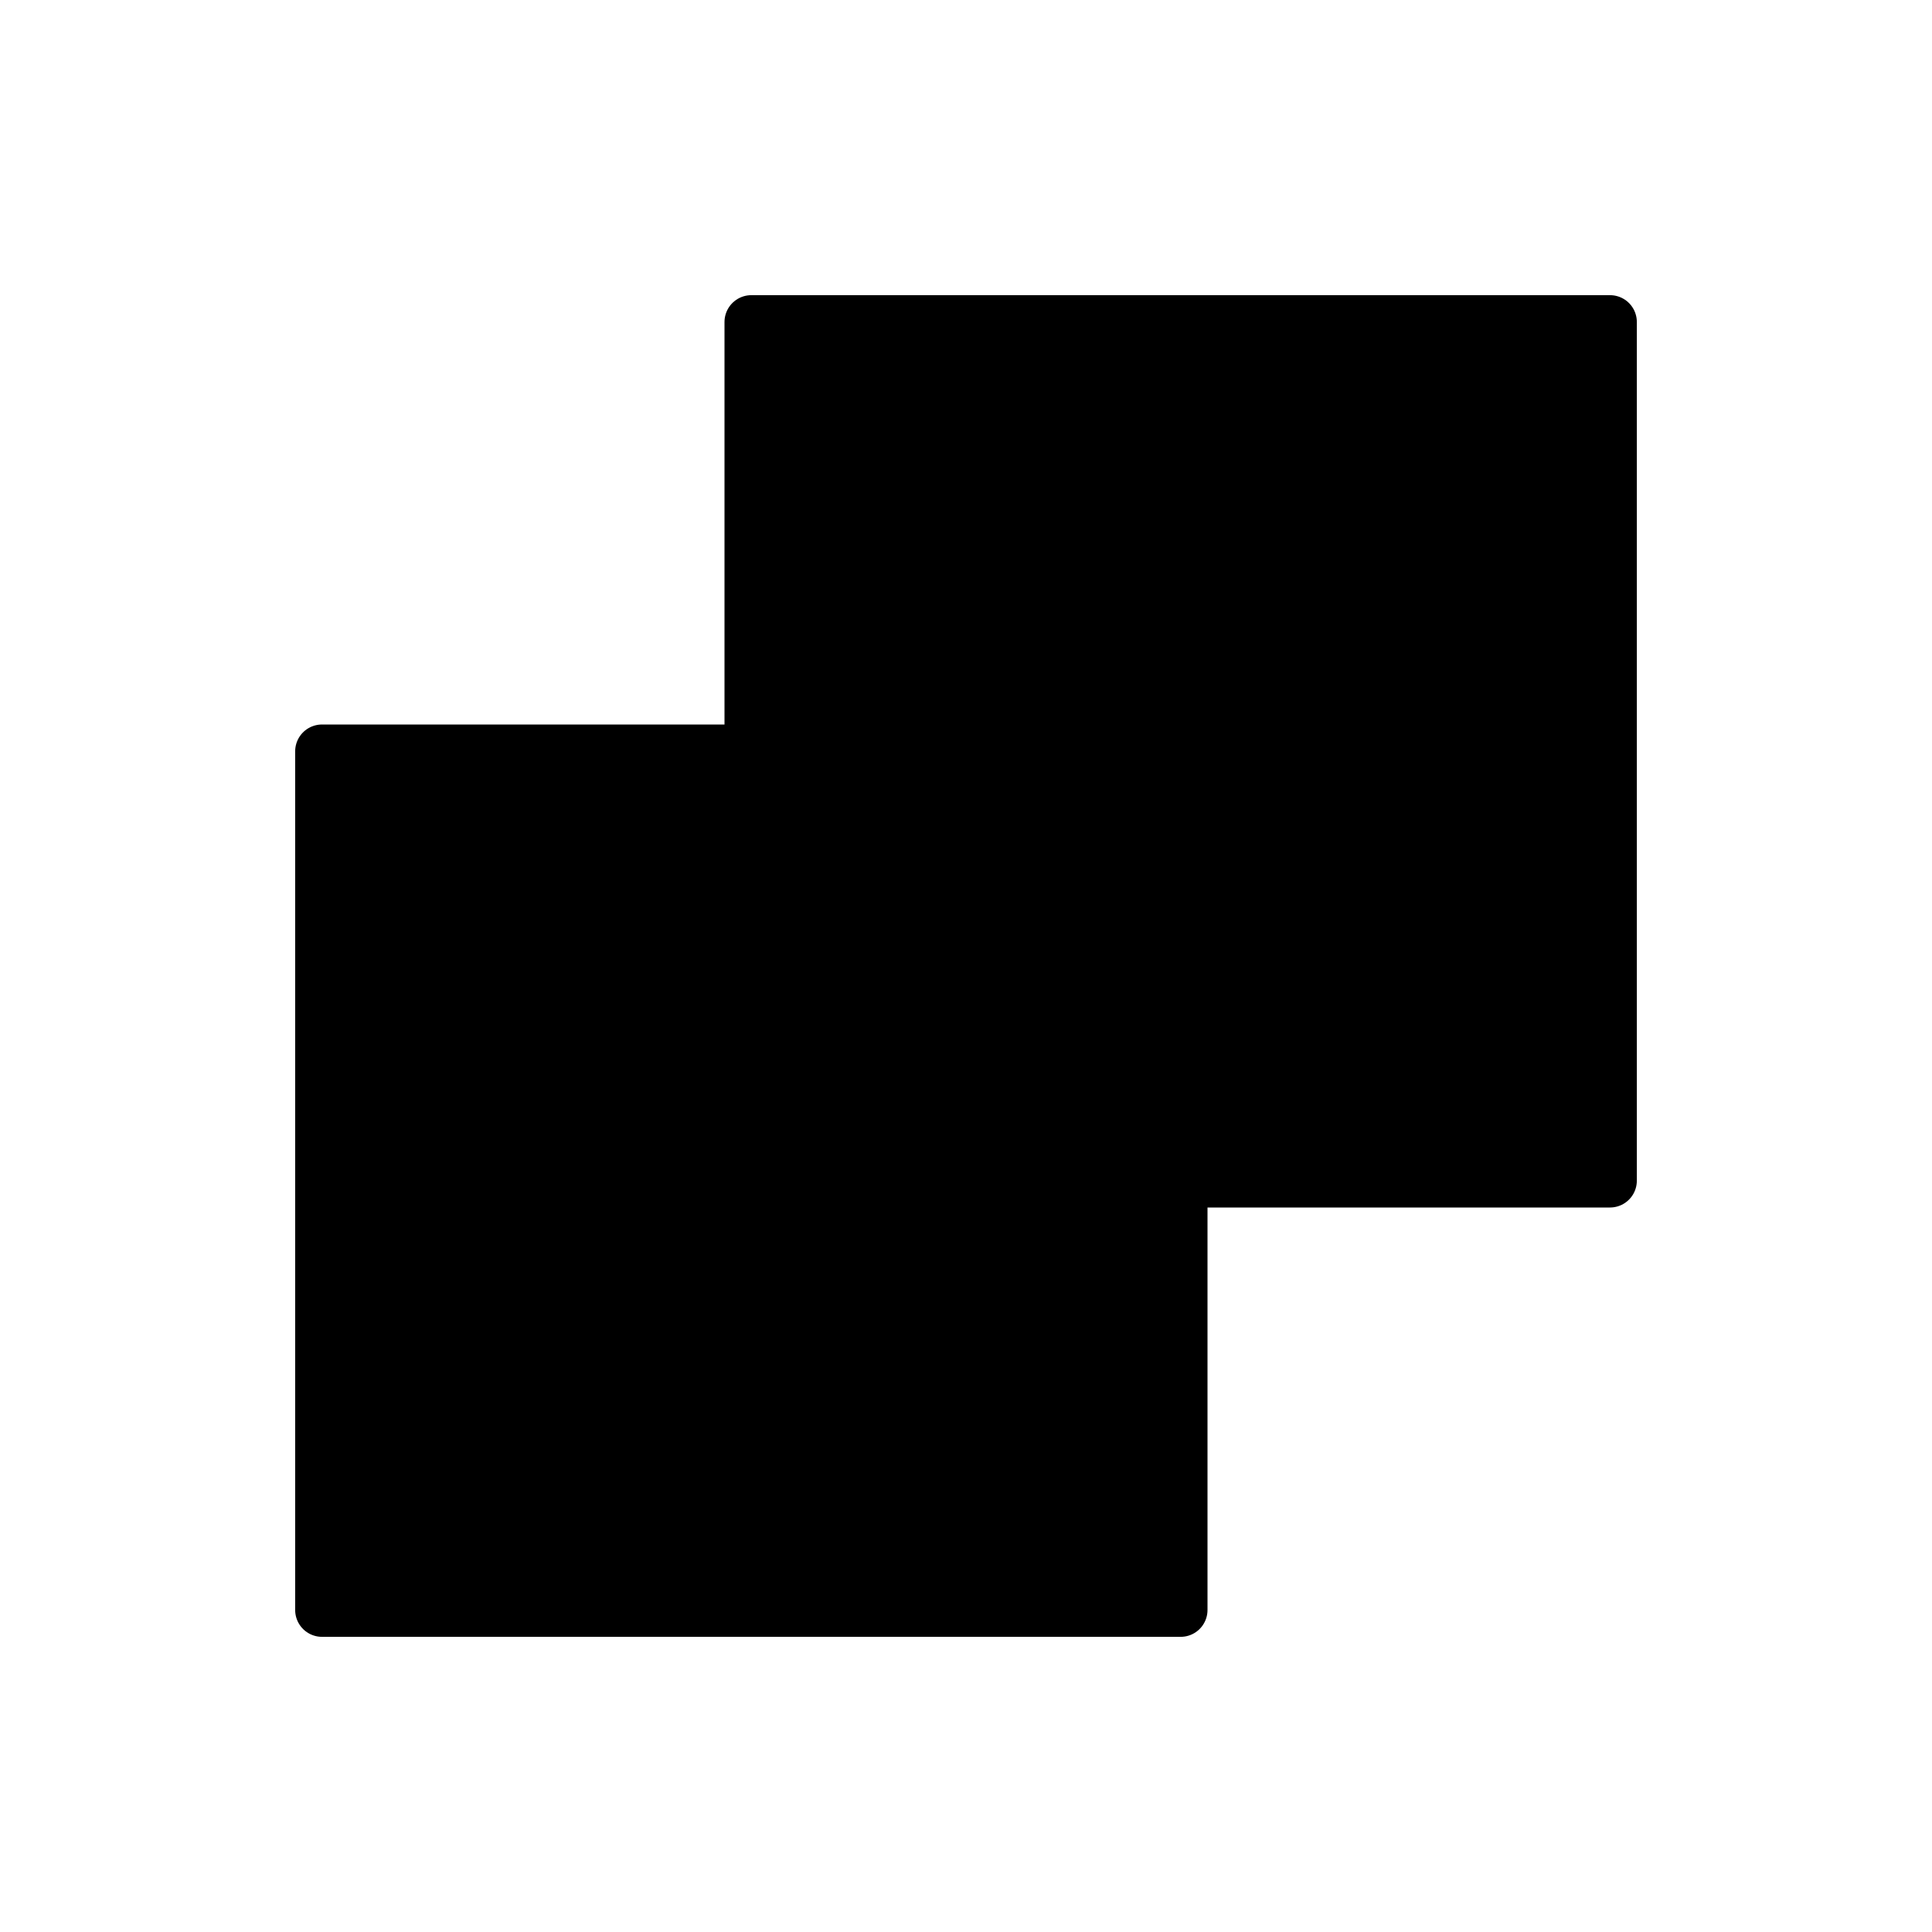
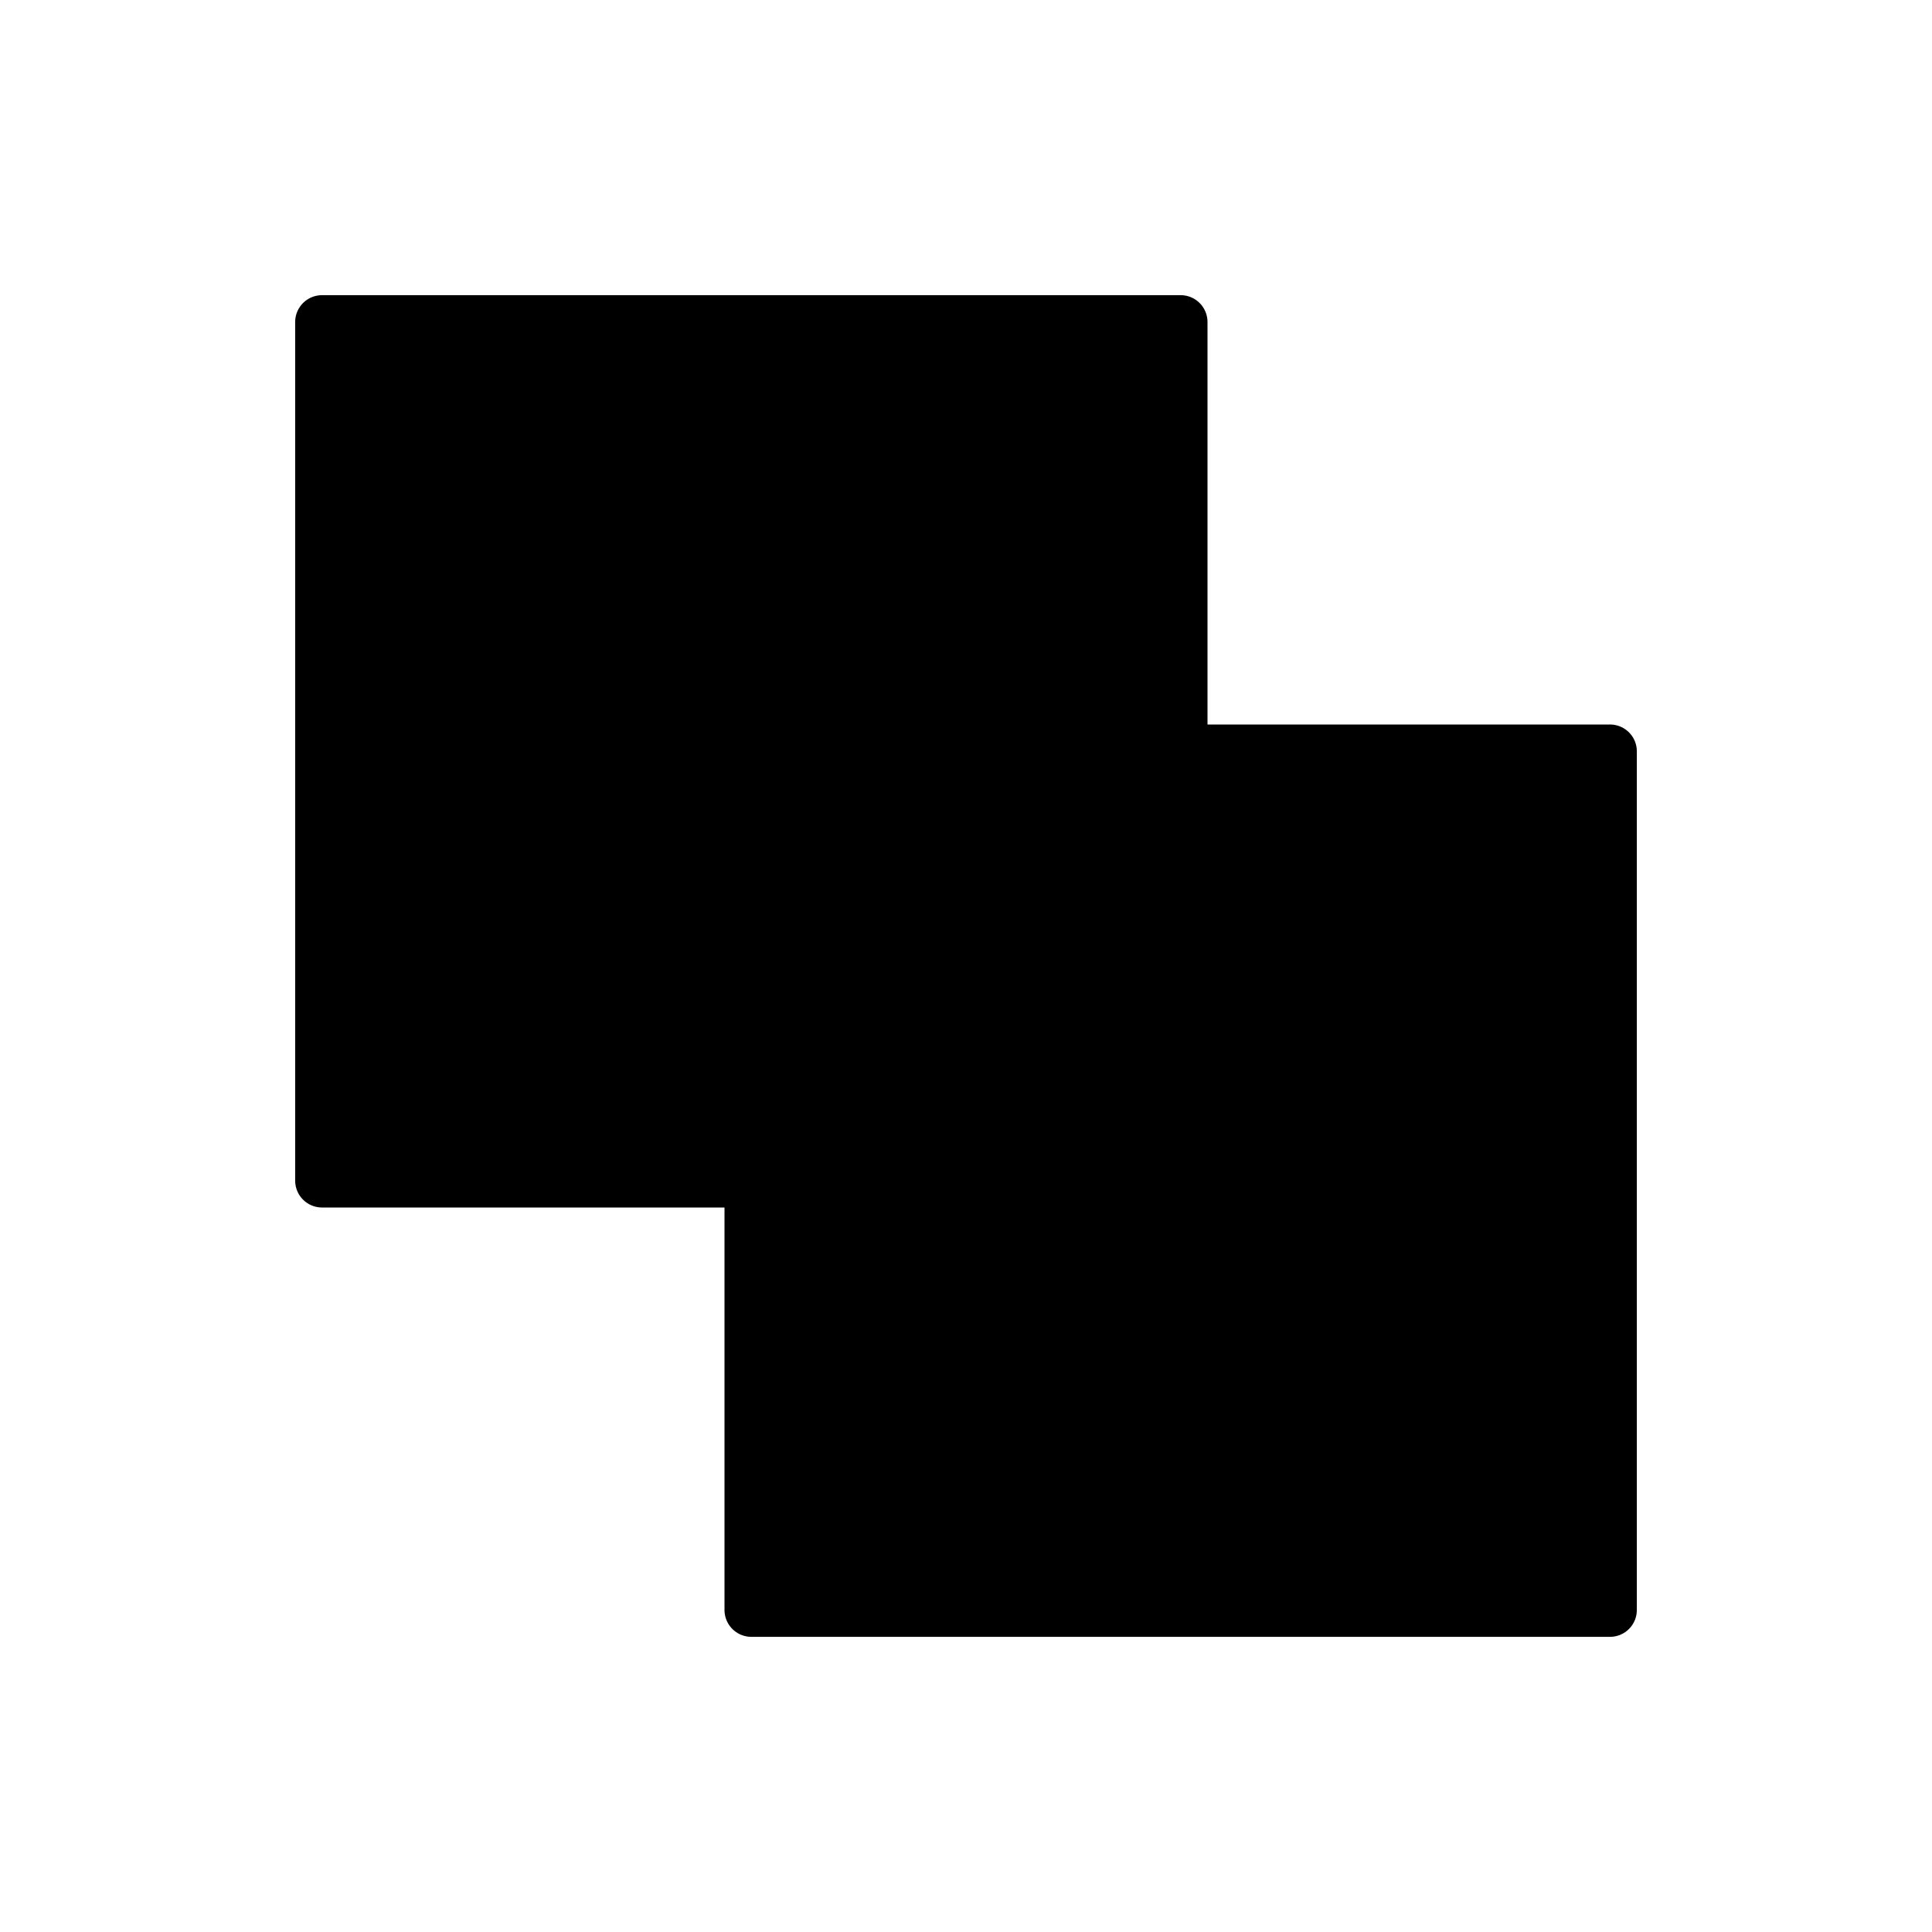
<svg xmlns="http://www.w3.org/2000/svg" width="72px" height="72px" viewBox="0 0 72 72" id="emoji">
  <g id="color" />
  <g id="line">
-     <rect x="12" y="28" width="32" height="32" stroke="#000000" stroke-linejoin="round" stroke-width="2" />
-     <rect x="28" y="12" width="32" height="32" stroke="#000000" stroke-linejoin="round" stroke-width="2" />
+     <rect x="28" y="28" width="32" height="32" stroke="#000000" stroke-linejoin="round" stroke-width="2" />
+     <rect x="12" y="12" width="32" height="32" stroke="#000000" stroke-linejoin="round" stroke-width="2" />
  </g>
</svg>
